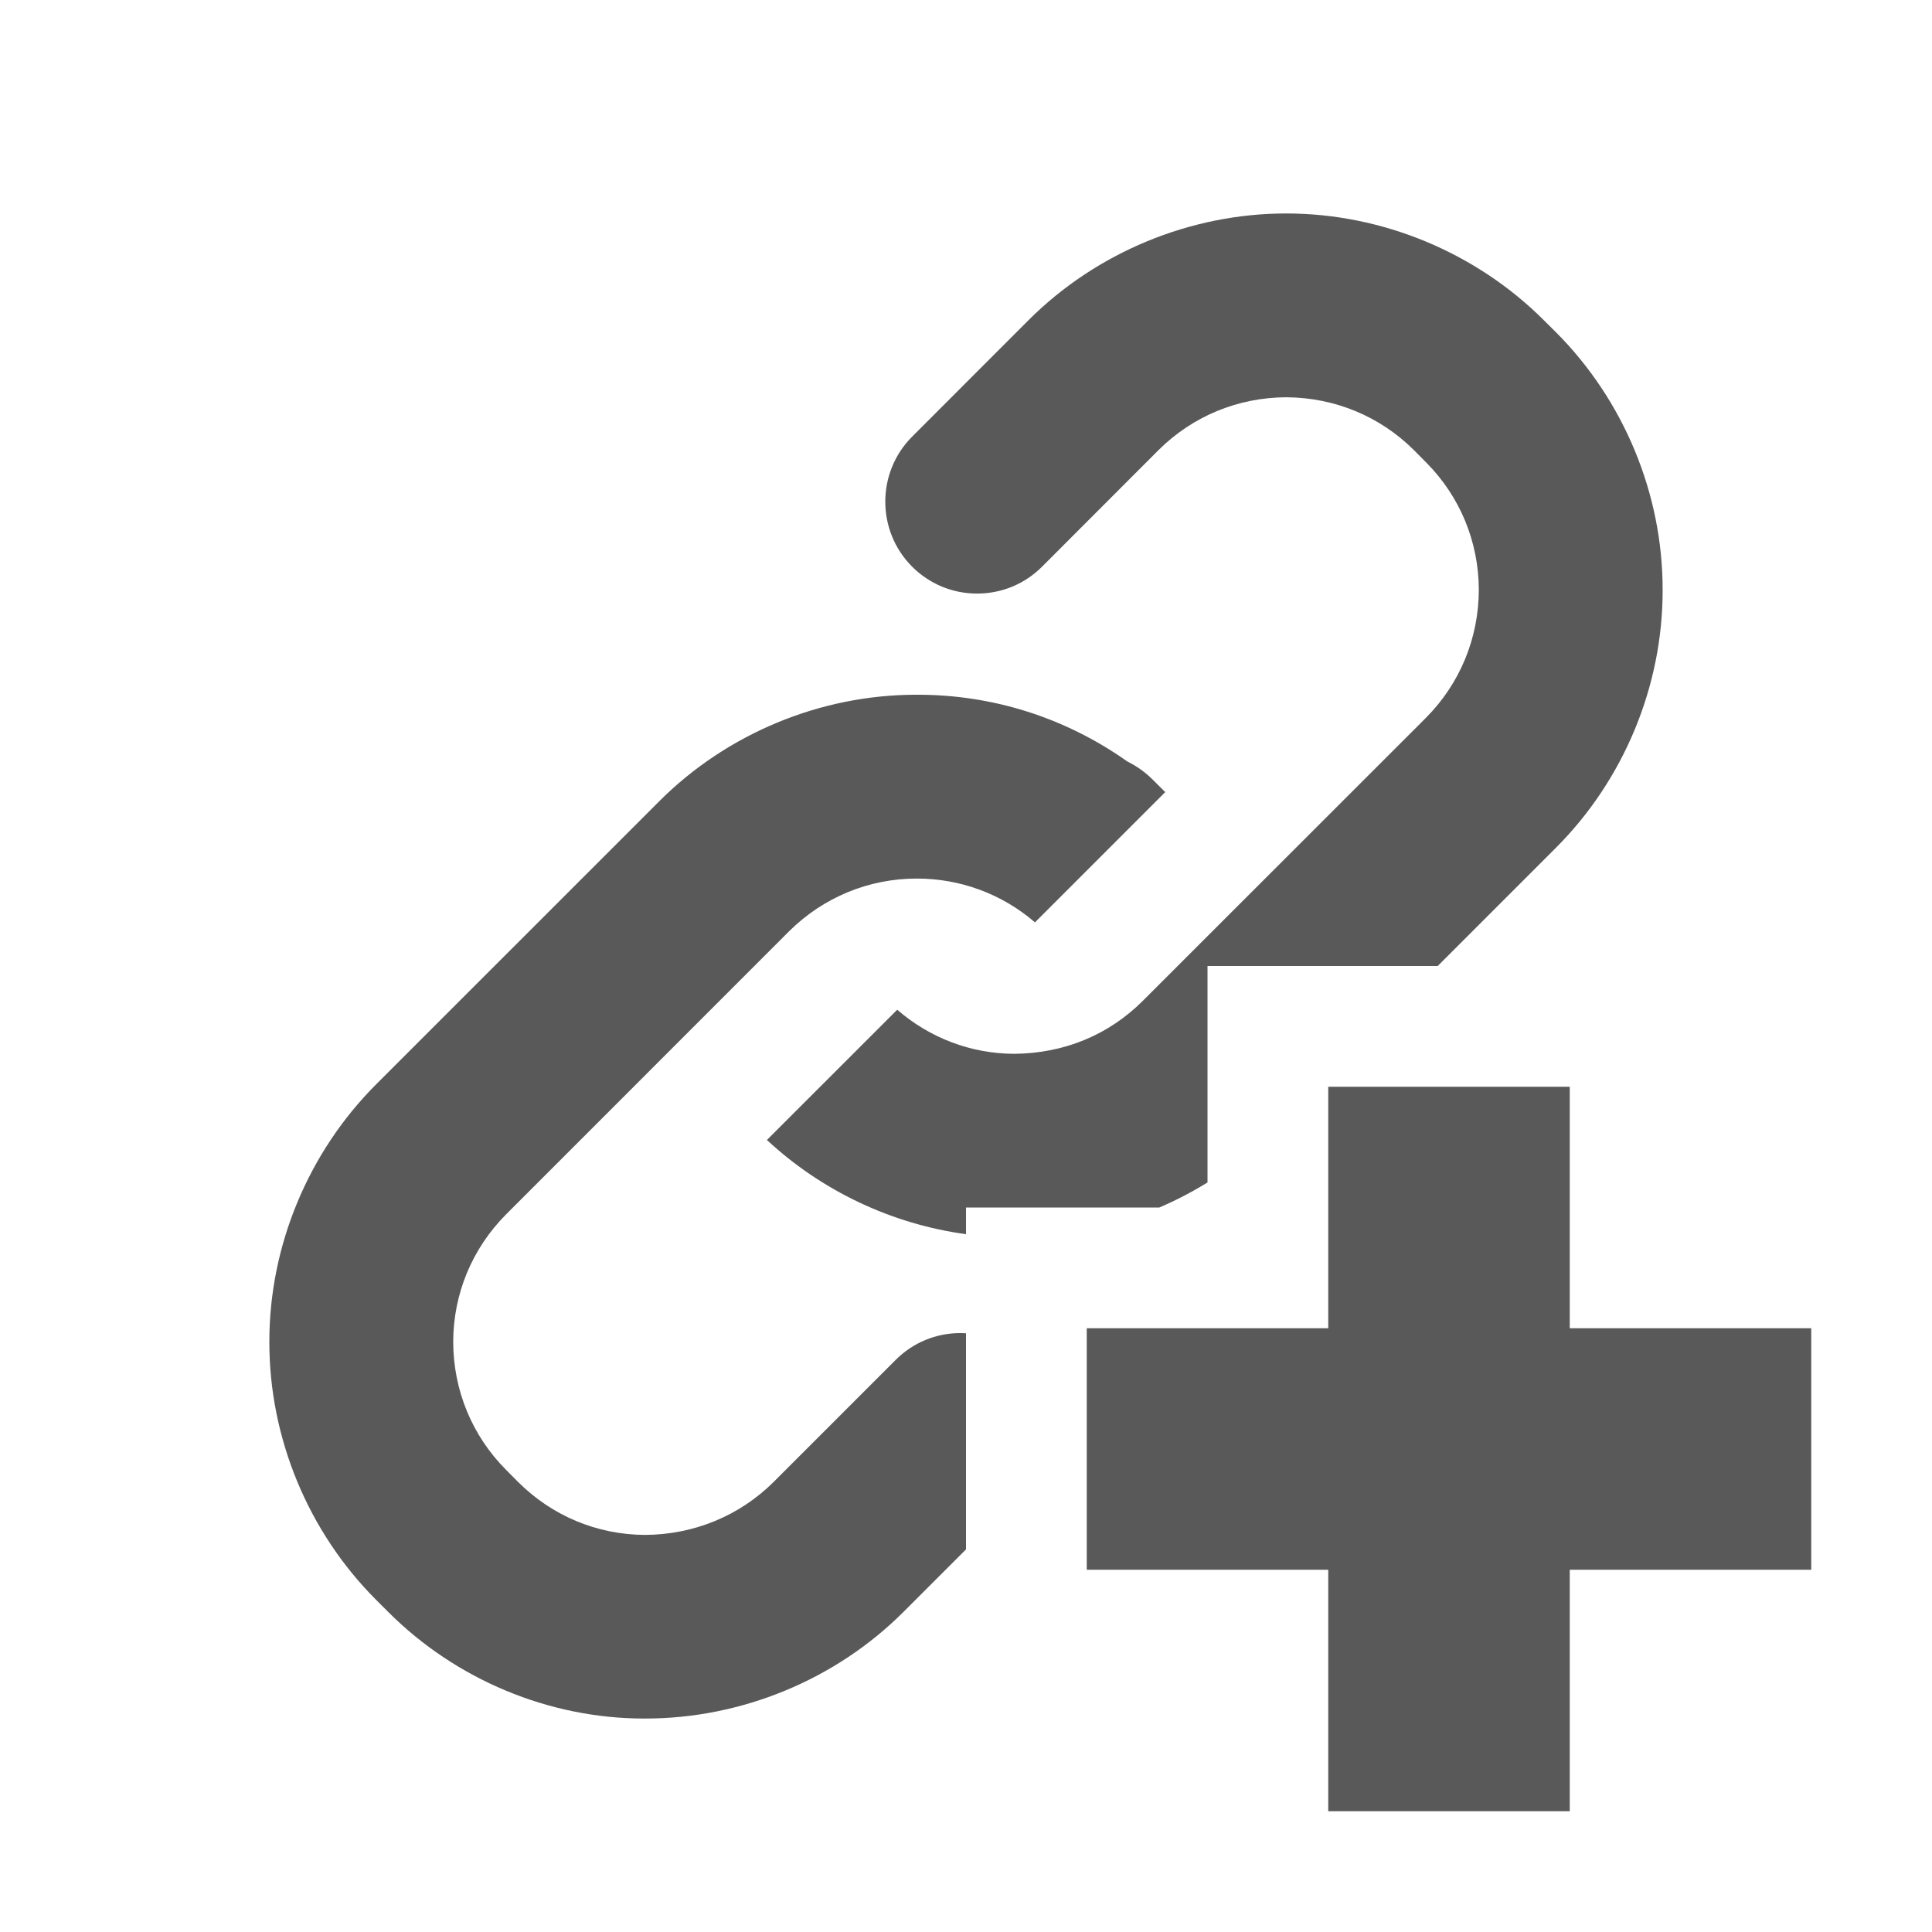
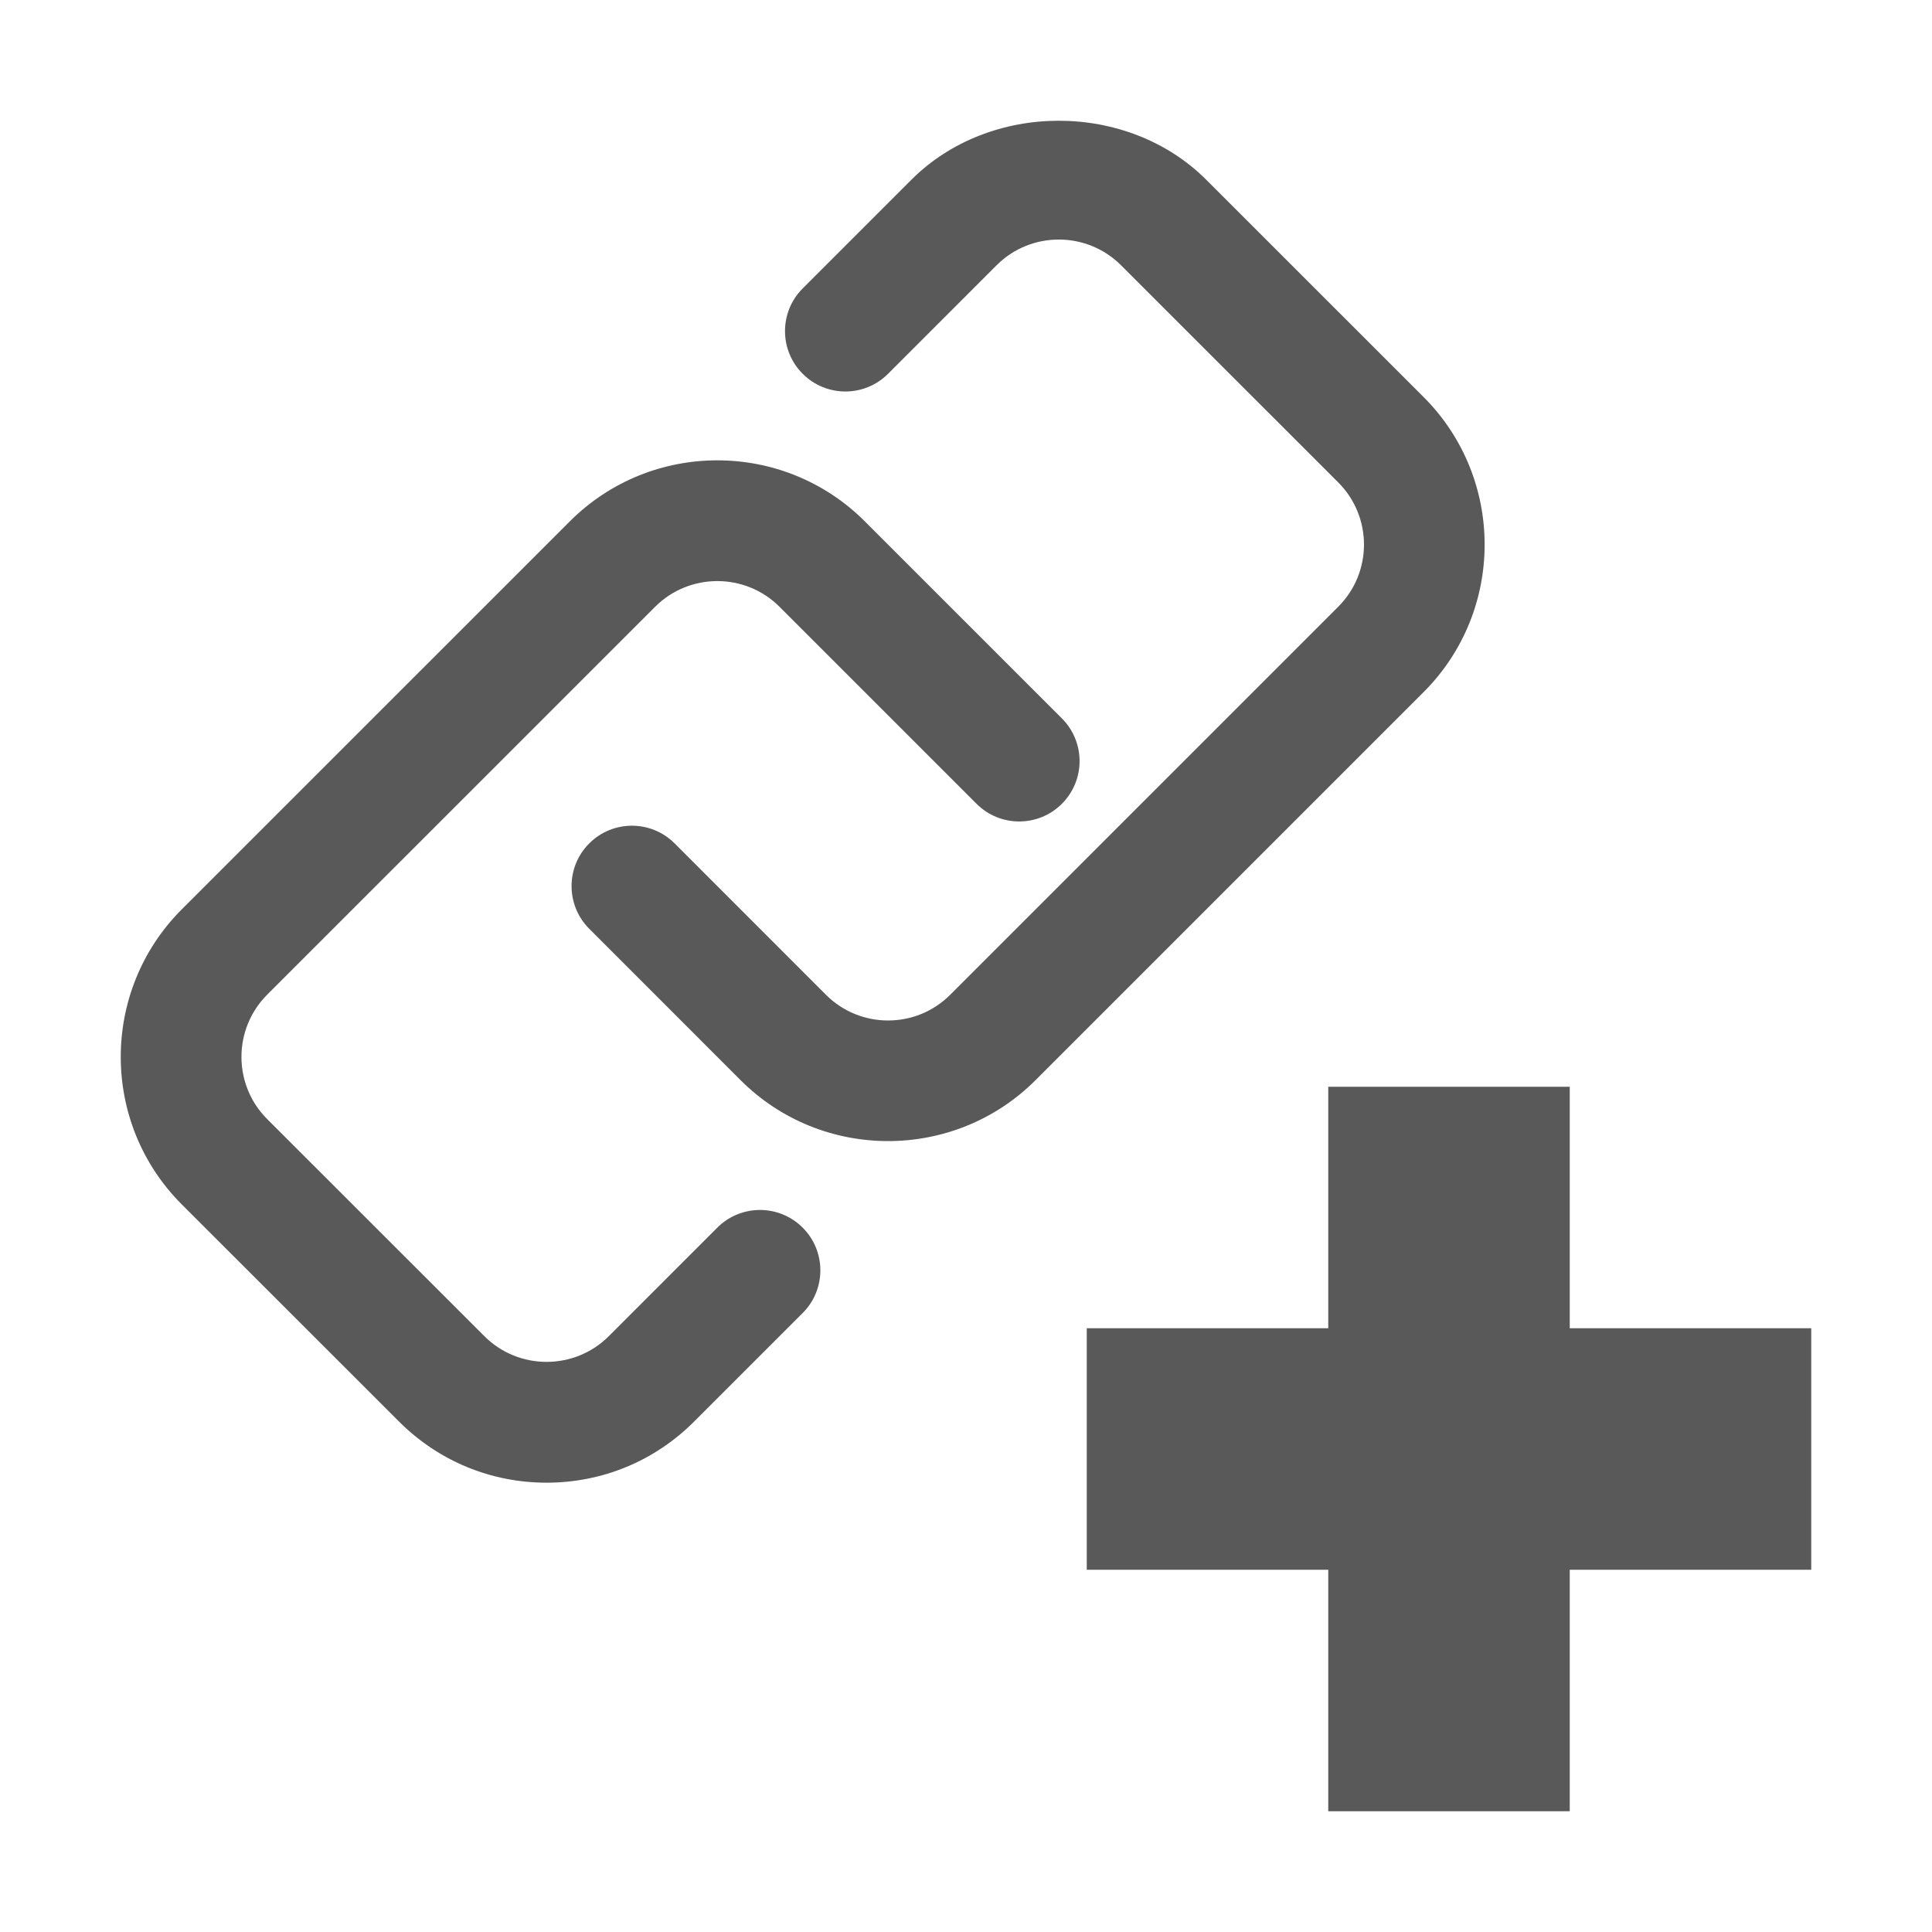
<svg xmlns="http://www.w3.org/2000/svg" width="512" height="512" viewBox="0 0 512 512">
-   <path stroke="#449FDB" d="M0 0" />
-   <path d="M256 353.32c-.48-.027-.963-.046-1.45-.046-6.505 0-12.617 2.534-17.21 7.136l-32.336 32.336c-9.044 8.986-21.147 13.96-34.1 14.02-12.684-.062-24.583-5.038-33.584-14.01l-3.22-3.246c-8.99-9.02-13.965-21.07-13.997-33.917.032-12.725 5.004-24.7 14-33.756l75.01-75.038c9.108-9.02 21.123-13.973 33.86-13.973 11.59 0 22.582 4.1 31.306 11.61l34.52-34.52-3.313-3.3c-1.845-1.845-3.948-3.382-6.268-4.582l-.475-.245-.437-.304c-16.242-11.365-35.292-17.373-55.093-17.373h-.438c-25.34 0-50.16 10.297-68.092 28.252l-75.02 75.016c-17.998 18.004-28.307 42.856-28.283 68.186-.048 25.456 10.26 50.377 28.282 68.396l3.213 3.215c17.935 17.957 42.642 28.254 67.79 28.254h.373c25.505 0 50.432-10.3 68.388-28.254L256 410.61v-57.29zm184.613-196.974c.05-25.38-10.26-50.266-28.282-68.312l-3.16-3.137c-18.013-18.01-42.904-28.327-68.312-28.327-25.427 0-50.327 10.317-68.316 28.305l-30.827 30.85c-9.474 9.493-9.474 24.946.004 34.444 4.6 4.597 10.72 7.134 17.223 7.134s12.624-2.536 17.23-7.142l30.824-30.856c9.013-8.984 21.02-13.96 33.824-14.024 12.88.063 24.887 5.04 33.89 14.012l3.216 3.243c8.978 9.016 13.943 21.014 13.974 33.773-.03 12.824-5.003 24.853-14.002 33.91l-75.012 74.982c-9.076 9.076-20.854 13.942-34.06 14.07h-.118c-11.415-.058-22.275-4.182-30.94-11.682l-34.526 34.514c14.58 13.57 33.202 22.316 52.76 24.97V320h51.236c4.41-1.896 8.68-4.114 12.765-6.64V256h61.004l31.33-31.333c18.02-18.02 28.328-42.924 28.28-68.32zM416 288h-64v64h-64v64h64v64h64v-64h64v-64h-64z" fill="#595959" />
+   <path d="M416 352v-64h-64v64h-64v64h64v64h64v-64h64v-64zM235.345 302.4c-14.156 0-28.313-5.374-39.094-16.155l-40.094-40.11c-6.25-6.25-6.25-16.376 0-22.626s16.375-6.25 22.625 0l40.097 40.11c9.063 9.094 23.875 9.094 32.938 0l102.832-102.832c9.094-9.078 9.094-23.86 0-32.938l-57.585-57.57c-9.063-9.062-23.875-9.062-32.938 0l-28.78 28.782c-6.25 6.25-16.375 6.25-22.625 0s-6.25-16.375 0-22.625l28.78-28.78c20.874-20.876 57.312-20.876 78.187 0l57.585 57.568c21.563 21.563 21.563 56.625 0 78.188L274.44 286.245c-10.78 10.78-24.938 16.156-39.094 16.156zM144.85 392.926c-14.78 0-28.655-5.75-39.093-16.188l-57.585-57.553c-21.563-21.563-21.563-56.625 0-78.203l102.832-102.816c21.563-21.563 56.625-21.563 78.188 0l52.22 52.22c6.25 6.25 6.25 16.374 0 22.624s-16.376 6.25-22.626 0l-52.22-52.22c-9.062-9.062-23.874-9.062-32.937 0L70.796 263.608c-9.063 9.078-9.094 23.86 0 32.953l57.585 57.553c9.063 9.063 23.875 9.063 32.938 0l28.773-28.773c6.25-6.25 16.375-6.25 22.625 0s6.25 16.375 0 22.625l-28.773 28.773c-10.438 10.438-24.313 16.188-39.094 16.188z" fill="#595959" />
</svg>
